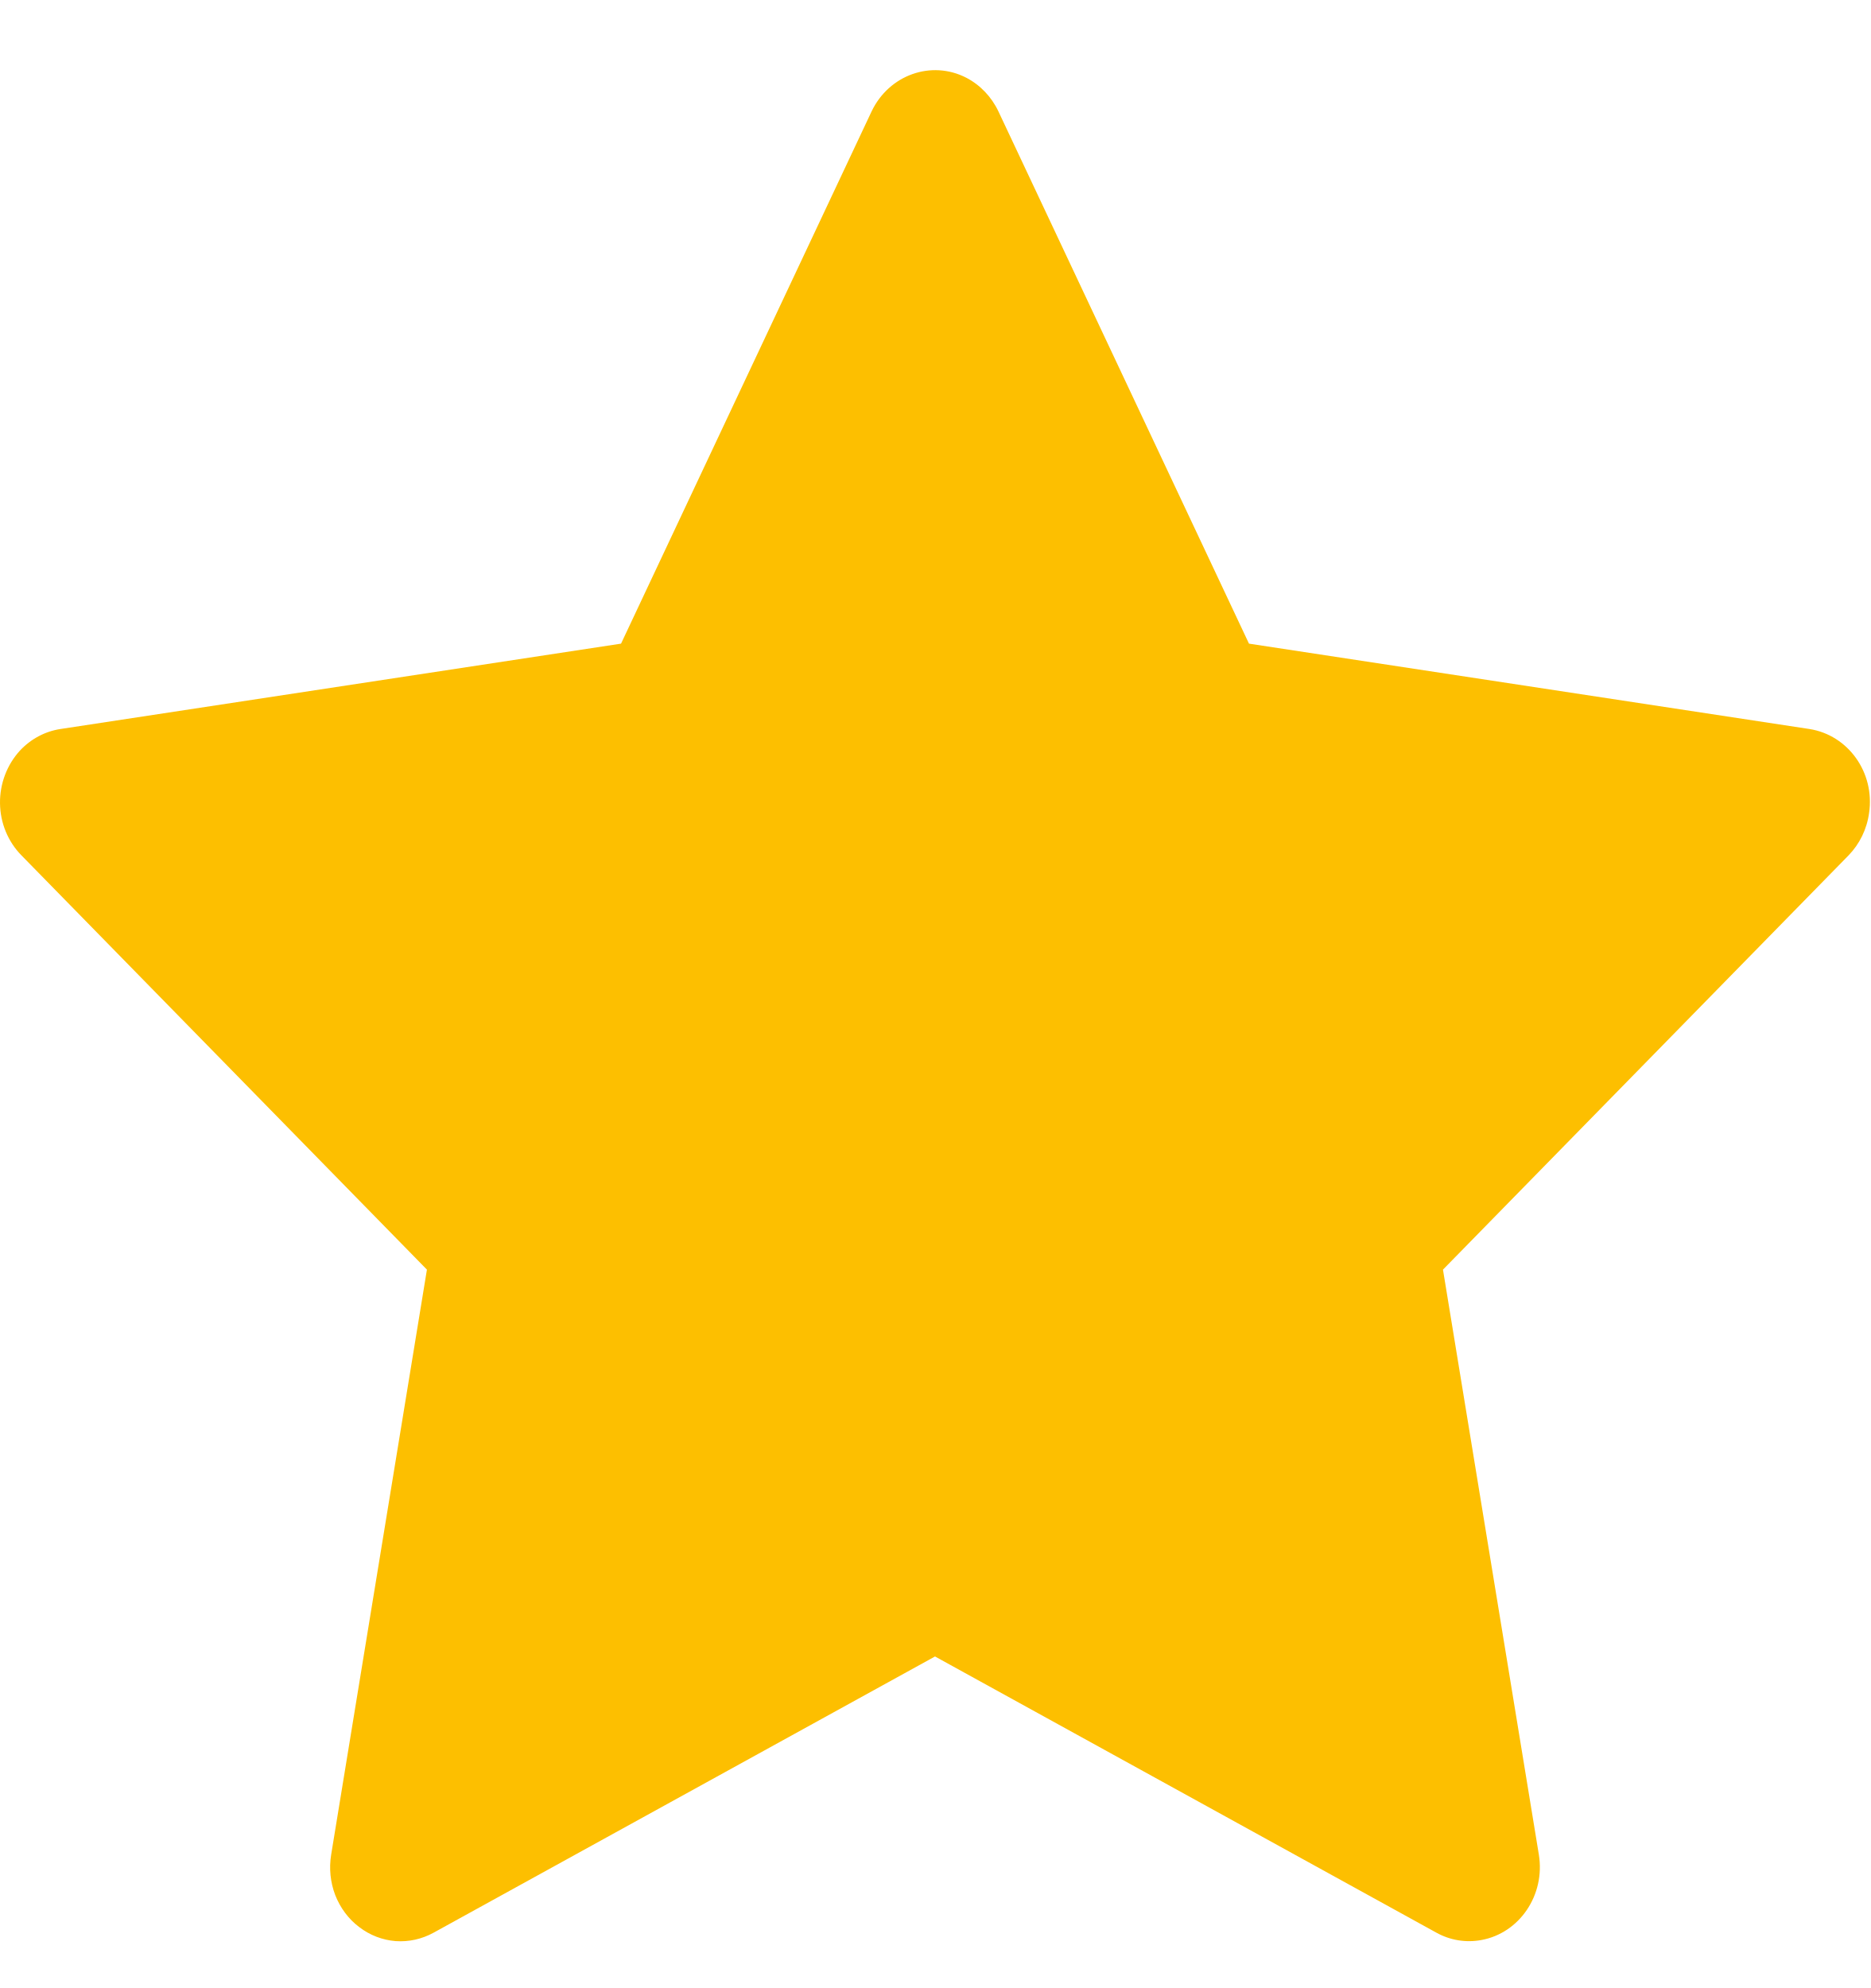
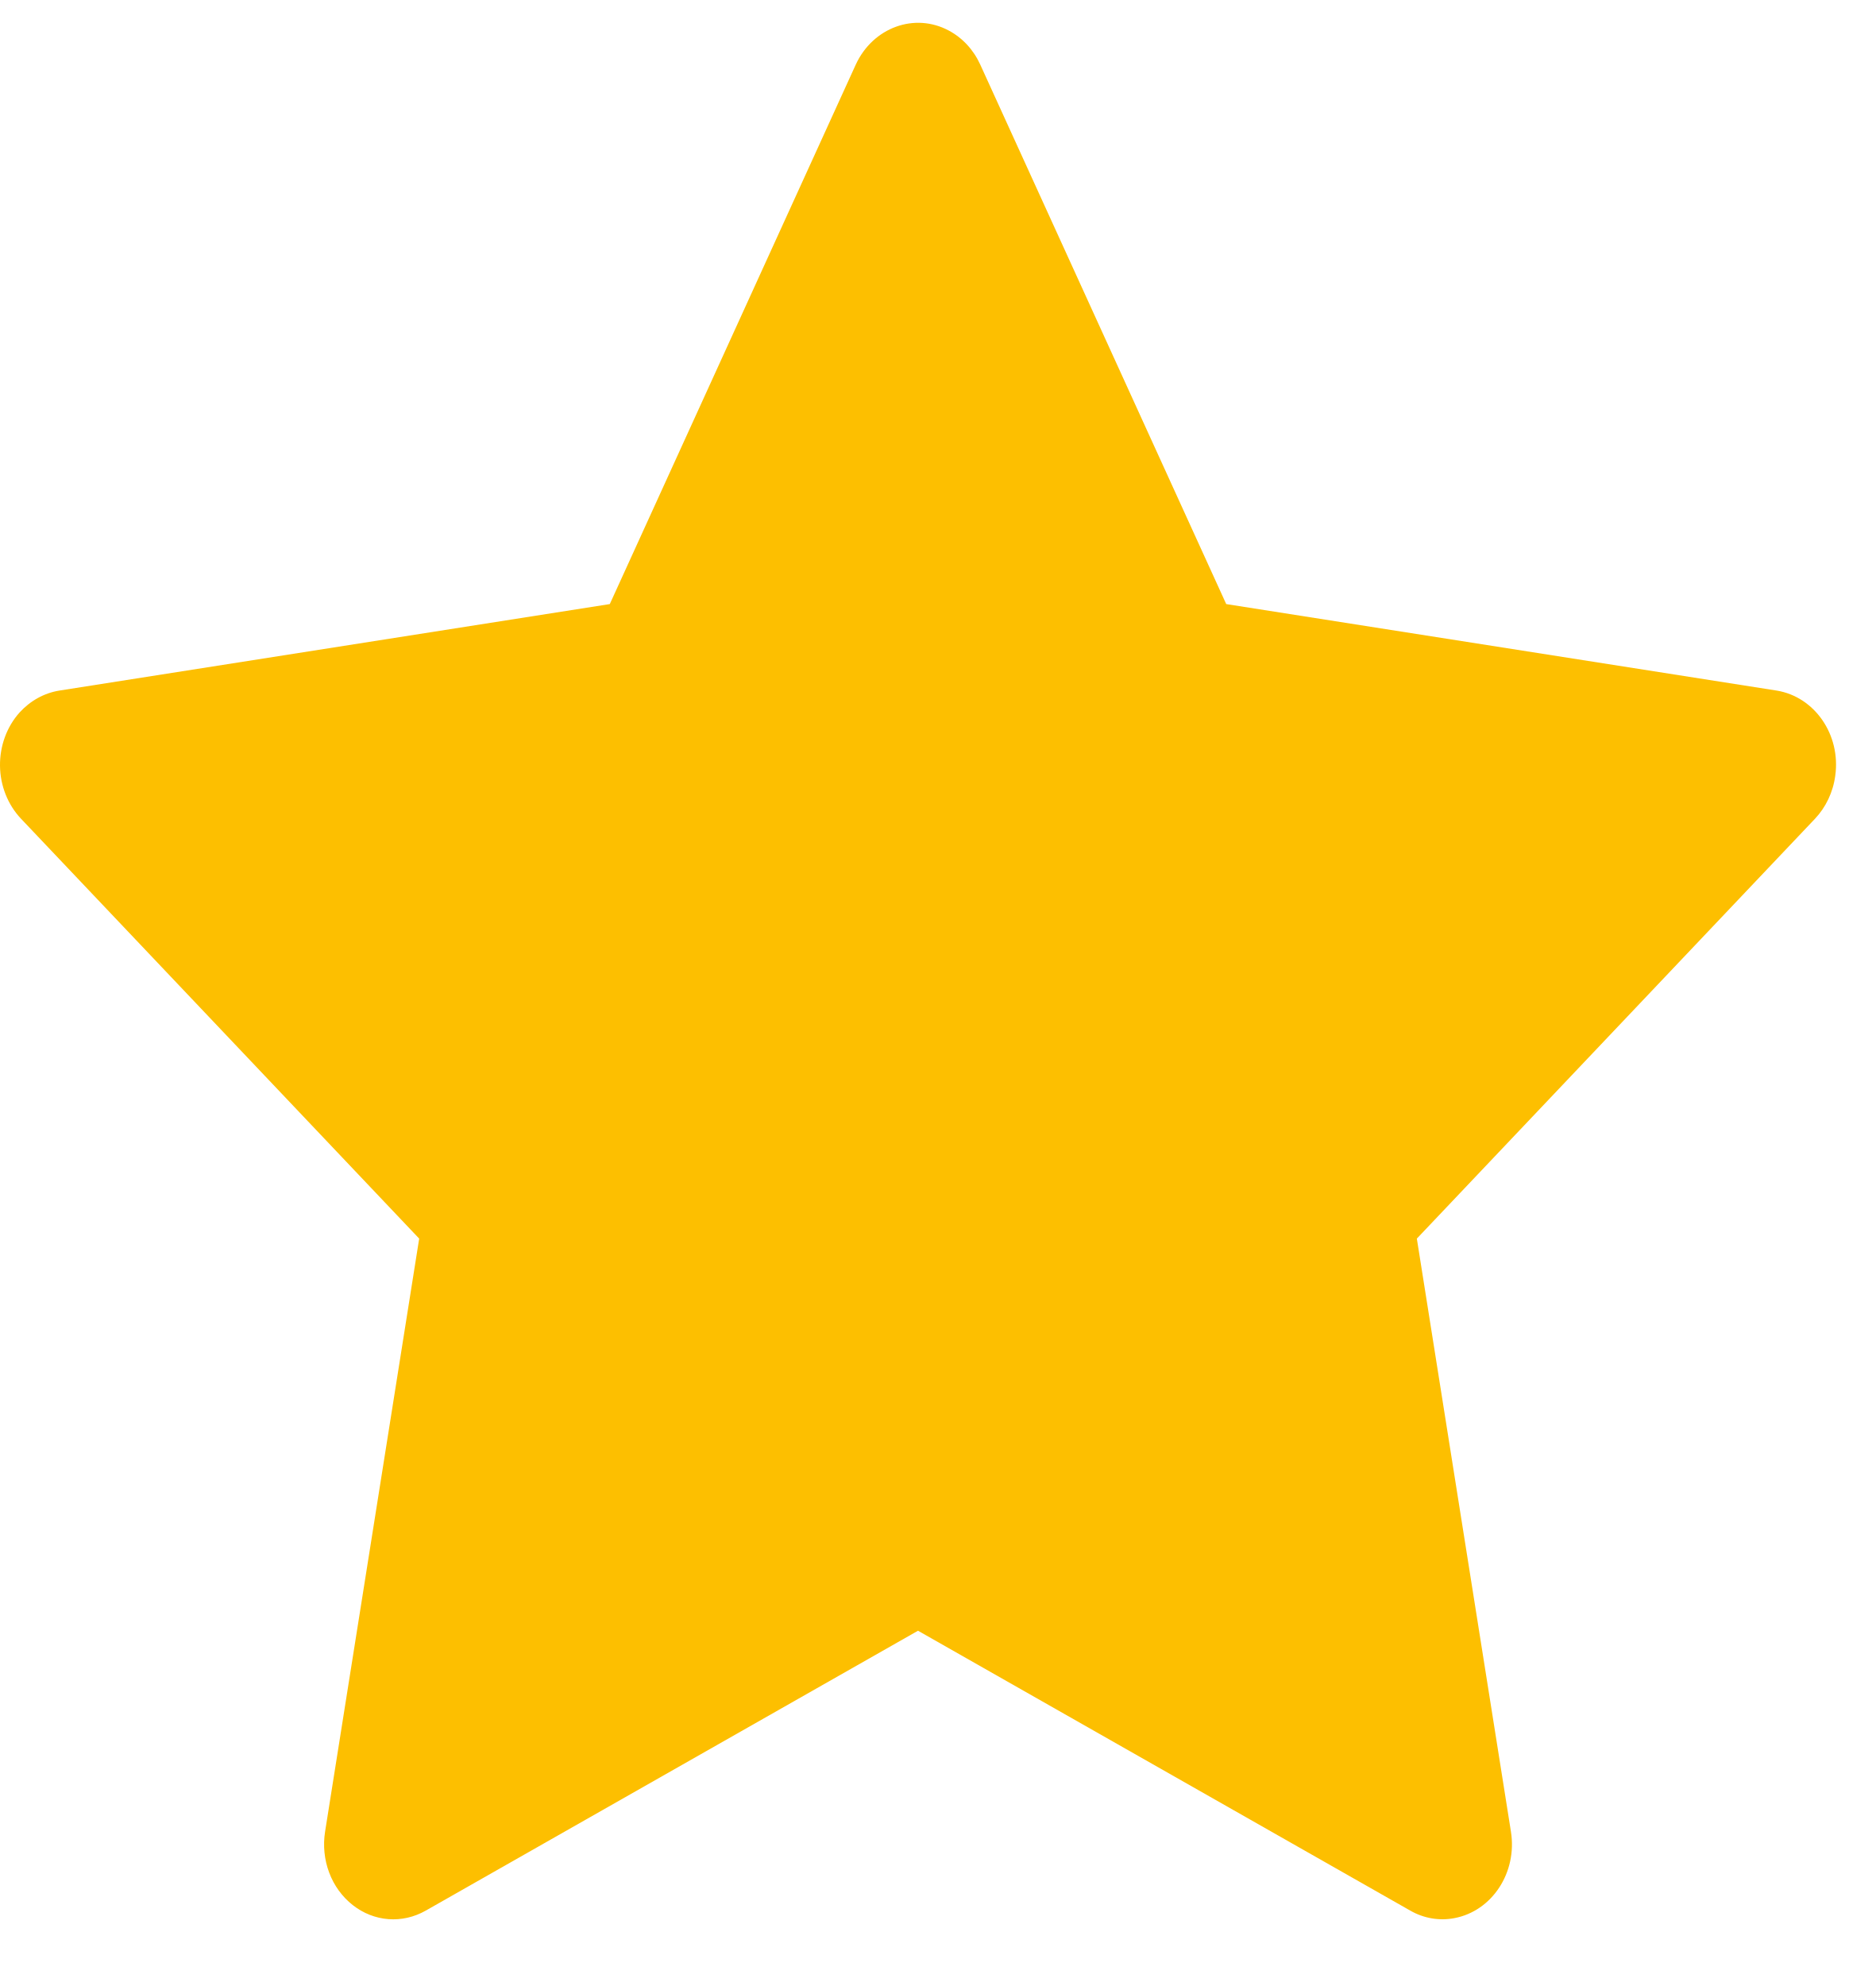
- <svg xmlns="http://www.w3.org/2000/svg" width="16" height="17" viewBox="0 0 16 17" fill="none">
-   <path d="M15.474 6.234L10.681 5.504L8.538 0.952C8.479 0.828 8.383 0.727 8.264 0.665C7.965 0.511 7.603 0.64 7.454 0.952L5.311 5.504L0.517 6.234C0.385 6.254 0.264 6.319 0.171 6.418C0.06 6.539 -0.002 6.701 5.31422e-05 6.869C0.002 7.037 0.068 7.197 0.183 7.314L3.651 10.857L2.832 15.86C2.813 15.977 2.825 16.096 2.867 16.206C2.91 16.315 2.98 16.41 3.072 16.479C3.163 16.549 3.271 16.59 3.383 16.599C3.496 16.607 3.608 16.582 3.708 16.527L7.996 14.165L12.284 16.527C12.401 16.592 12.537 16.614 12.667 16.59C12.995 16.531 13.216 16.204 13.16 15.86L12.34 10.857L15.809 7.314C15.903 7.217 15.965 7.091 15.984 6.952C16.035 6.606 15.805 6.286 15.474 6.234Z" fill="#FDBF00" />
+ <svg xmlns="http://www.w3.org/2000/svg" width="17" height="18" viewBox="0 0 17 18" fill="none">
+   <path d="M16.106 6.259L11.116 5.475L8.886 0.585C8.825 0.451 8.725 0.343 8.601 0.277C8.291 0.111 7.913 0.249 7.758 0.585L5.528 5.475L0.538 6.259C0.401 6.281 0.275 6.351 0.178 6.457C0.062 6.586 -0.002 6.76 0 6.941C0.002 7.121 0.071 7.294 0.19 7.42L3.8 11.226L2.947 16.601C2.927 16.726 2.94 16.855 2.984 16.972C3.028 17.09 3.102 17.191 3.197 17.266C3.292 17.341 3.404 17.385 3.521 17.394C3.638 17.403 3.755 17.376 3.859 17.317L8.322 14.78L12.785 17.317C12.907 17.387 13.048 17.411 13.184 17.385C13.526 17.321 13.756 16.971 13.697 16.601L12.844 11.226L16.454 7.42C16.552 7.316 16.617 7.18 16.637 7.031C16.689 6.659 16.45 6.315 16.106 6.259Z" fill="#FDBF00" />
</svg>
